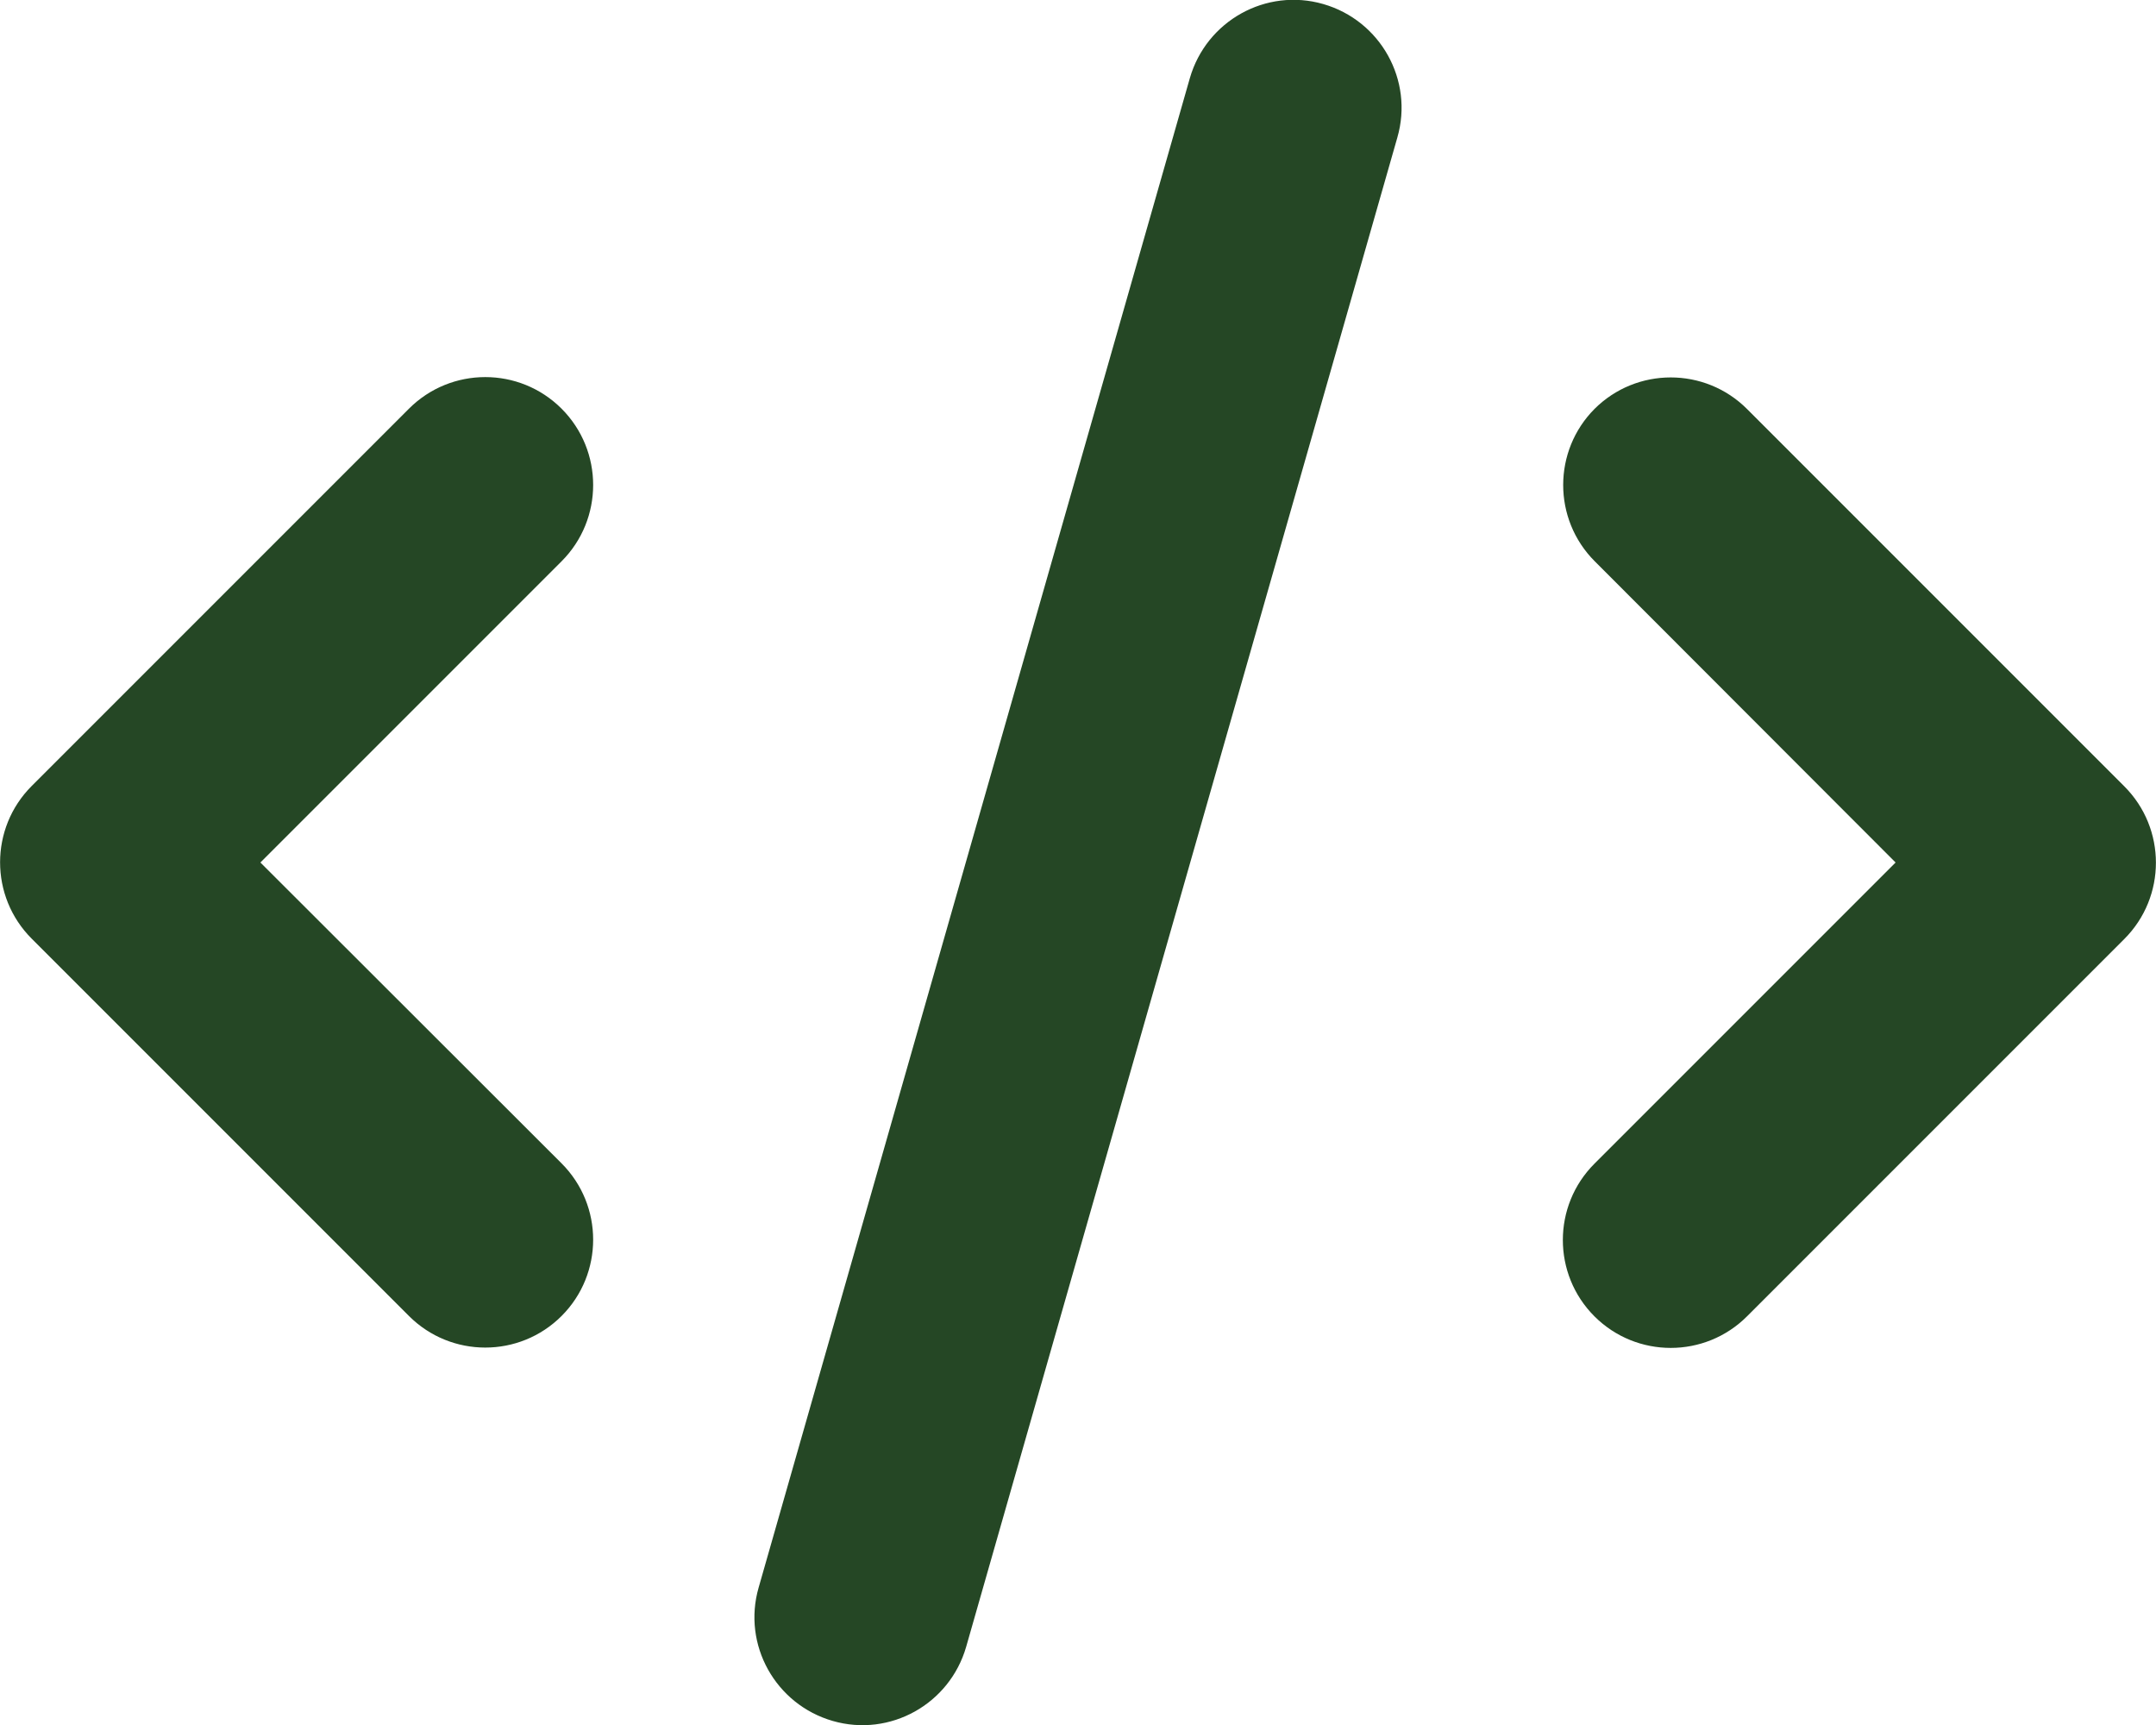
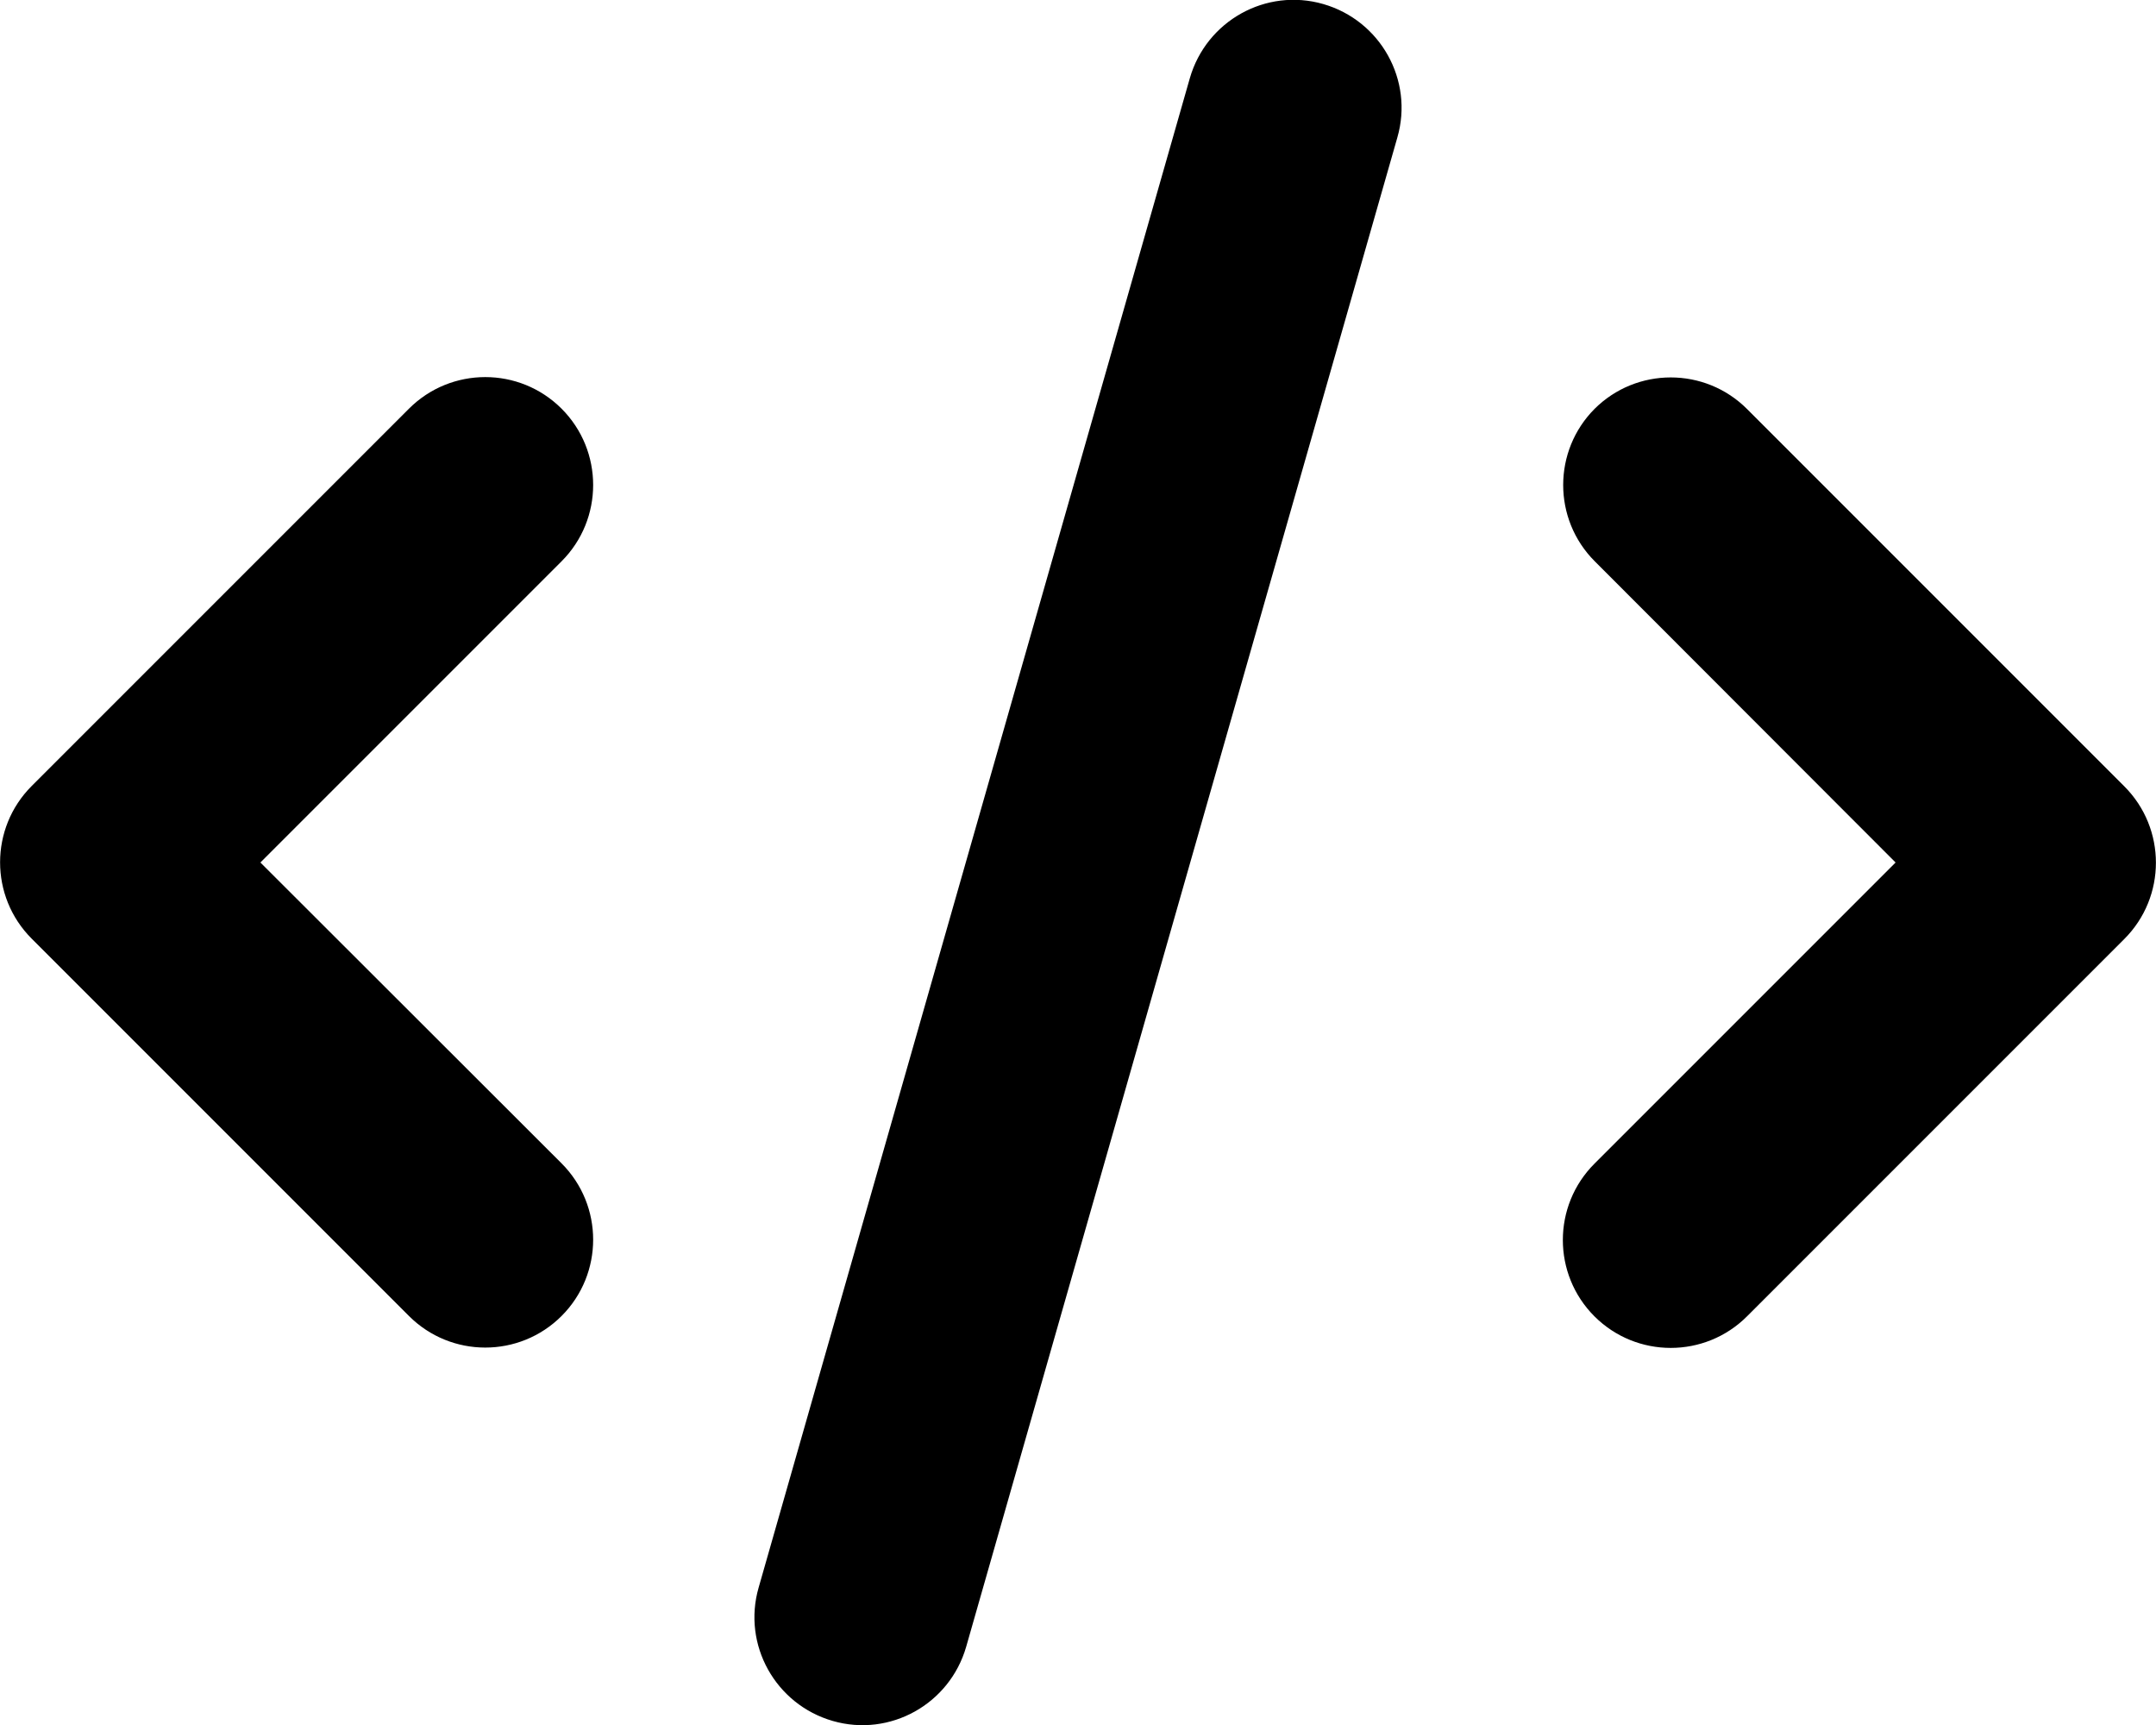
<svg xmlns="http://www.w3.org/2000/svg" viewBox="0 0 640 512">
-   <path fill="#254725" d="M392.8 1.2c-17-4.9-34.7 5-39.6 22l-128 448c-4.9 17 5 34.7 22 39.6s34.7-5 39.6-22l128-448c4.9-17-5-34.7-22-39.6zm80.6 120.1c-12.5 12.5-12.5 32.8 0 45.3L562.7 256l-89.4 89.4c-12.5 12.5-12.5 32.8 0 45.3s32.8 12.5 45.3 0l112-112c12.5-12.5 12.5-32.8 0-45.3l-112-112c-12.5-12.5-32.8-12.5-45.3 0zm-306.7 0c-12.5-12.5-32.8-12.5-45.3 0l-112 112c-12.5 12.5-12.5 32.8 0 45.3l112 112c12.5 12.5 32.8 12.5 45.3 0s12.5-32.8 0-45.3L77.3 256l89.4-89.4c12.5-12.5 12.5-32.8 0-45.3z" />
+   <path fill="currentColor" d="M392.8 1.2c-17-4.9-34.7 5-39.6 22l-128 448c-4.9 17 5 34.7 22 39.6s34.7-5 39.6-22l128-448c4.9-17-5-34.7-22-39.6zm80.6 120.1c-12.5 12.5-12.5 32.8 0 45.3L562.7 256l-89.4 89.4c-12.5 12.5-12.5 32.8 0 45.3s32.8 12.5 45.3 0l112-112c12.5-12.5 12.5-32.8 0-45.3l-112-112c-12.5-12.5-32.8-12.5-45.3 0zm-306.7 0c-12.5-12.5-32.8-12.5-45.3 0l-112 112c-12.5 12.5-12.5 32.8 0 45.3l112 112c12.5 12.5 32.8 12.5 45.3 0s12.5-32.8 0-45.3L77.3 256l89.4-89.4c12.5-12.5 12.5-32.8 0-45.3z" />
</svg>
